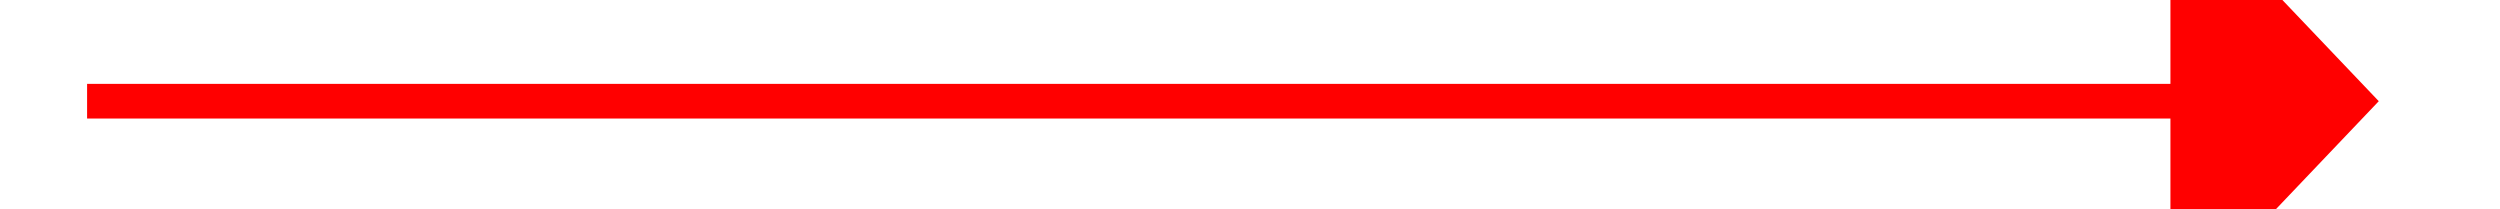
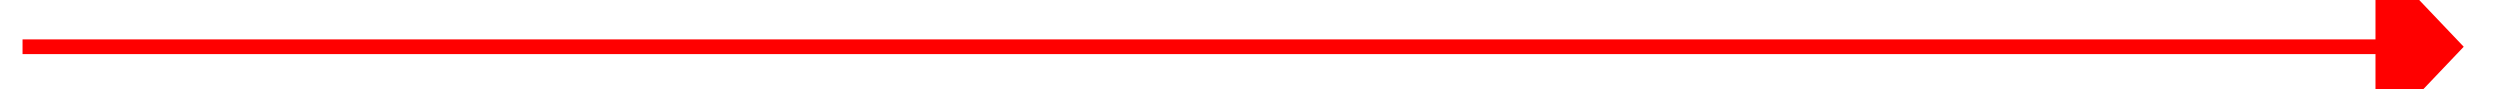
- <svg xmlns="http://www.w3.org/2000/svg" version="1.1" width="72px" height="6px" preserveAspectRatio="xMinYMid meet" viewBox="992 6931  72 4">
-   <g transform="matrix(0.1736482 -0.9848078 0.9848078 0.1736482 -5978.182 6741.48 )">
-     <path d="M 1055 6938.8  L 1061 6932.5  L 1055 6926.2  L 1055 6938.8  Z " fill-rule="nonzero" fill="#ff0000" stroke="none" transform="matrix(0.1736482 0.9848078 -0.9848078 0.1736482 7676.669 4716.302 )" />
-     <path d="M 995 6932.5  L 1056 6932.5  " stroke-width="1" stroke="#ff0000" fill="none" transform="matrix(0.1736482 0.9848078 -0.9848078 0.1736482 7676.669 4716.302 )" />
+ <svg xmlns="http://www.w3.org/2000/svg" version="1.1" width="170px" height="6px" preserveAspectRatio="xMinYMid meet" viewBox="804 6809  170 4">
+   <g transform="matrix(0.3583679 0.9335804 -0.9335804 0.3583679 6929.027 3540.203 )">
+     <path d="M 966 6817.8  L 972 6811.5  L 966 6805.2  L 966 6817.8  Z " fill-rule="nonzero" fill="#ff0000" stroke="none" transform="matrix(0.3583679 -0.9335804 0.9335804 0.3583679 -5788.672 5200.43 )" />
+     <path d="M 806 6811.5  L 967 6811.5  " stroke-width="1" stroke="#ff0000" fill="none" transform="matrix(0.3583679 -0.9335804 0.9335804 0.3583679 -5788.672 5200.43 )" />
  </g>
</svg>
